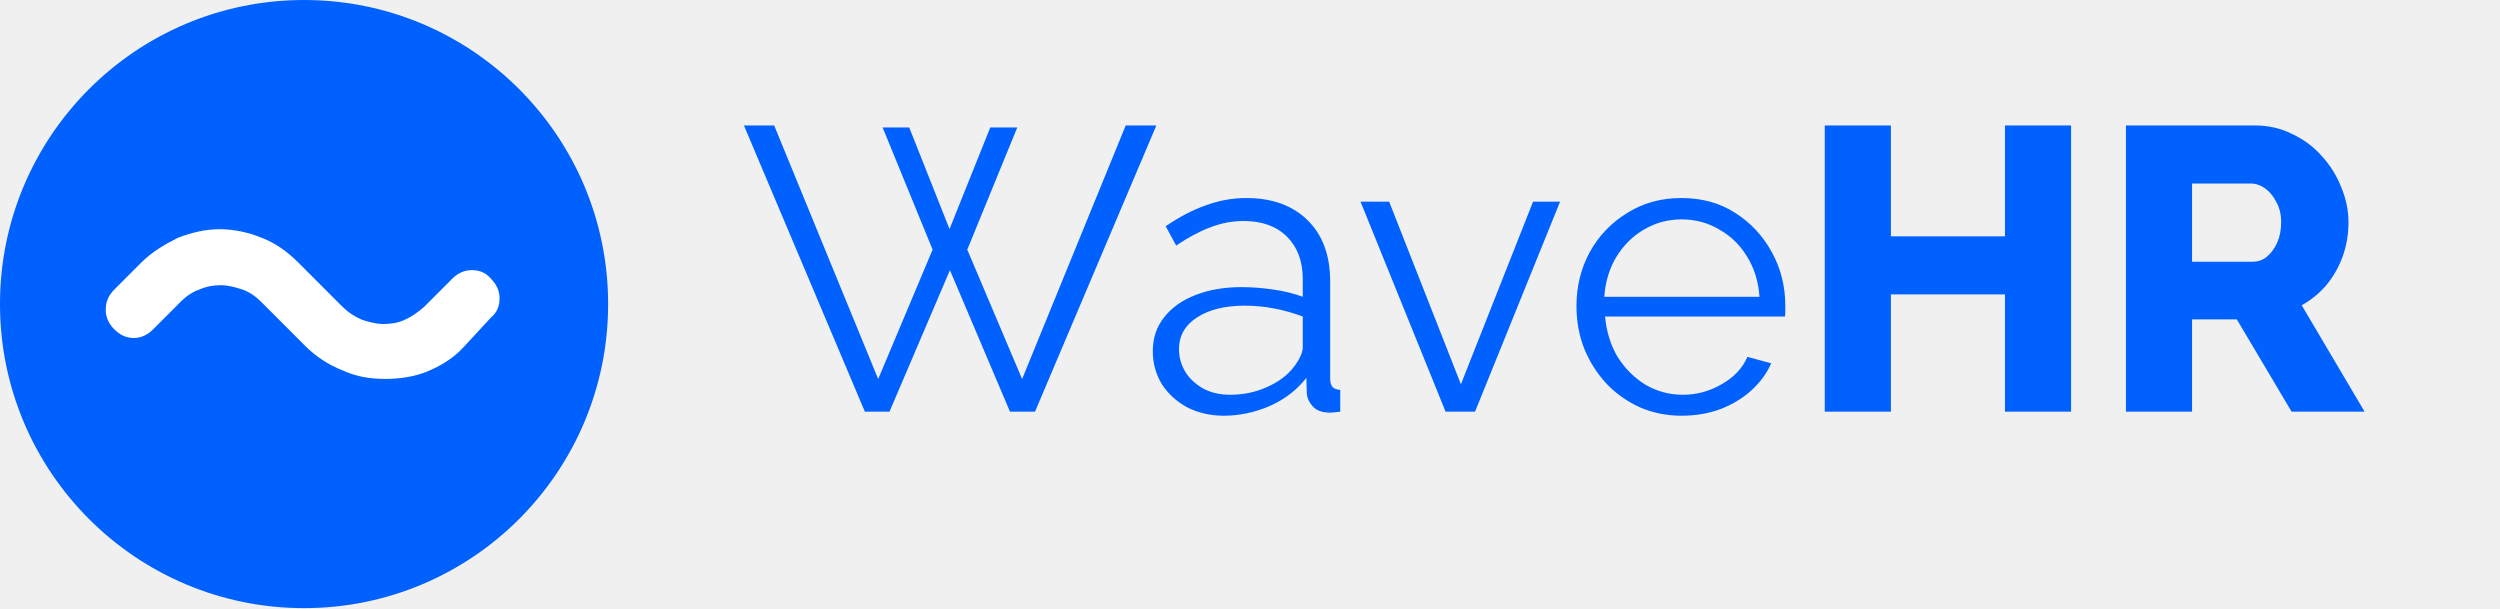
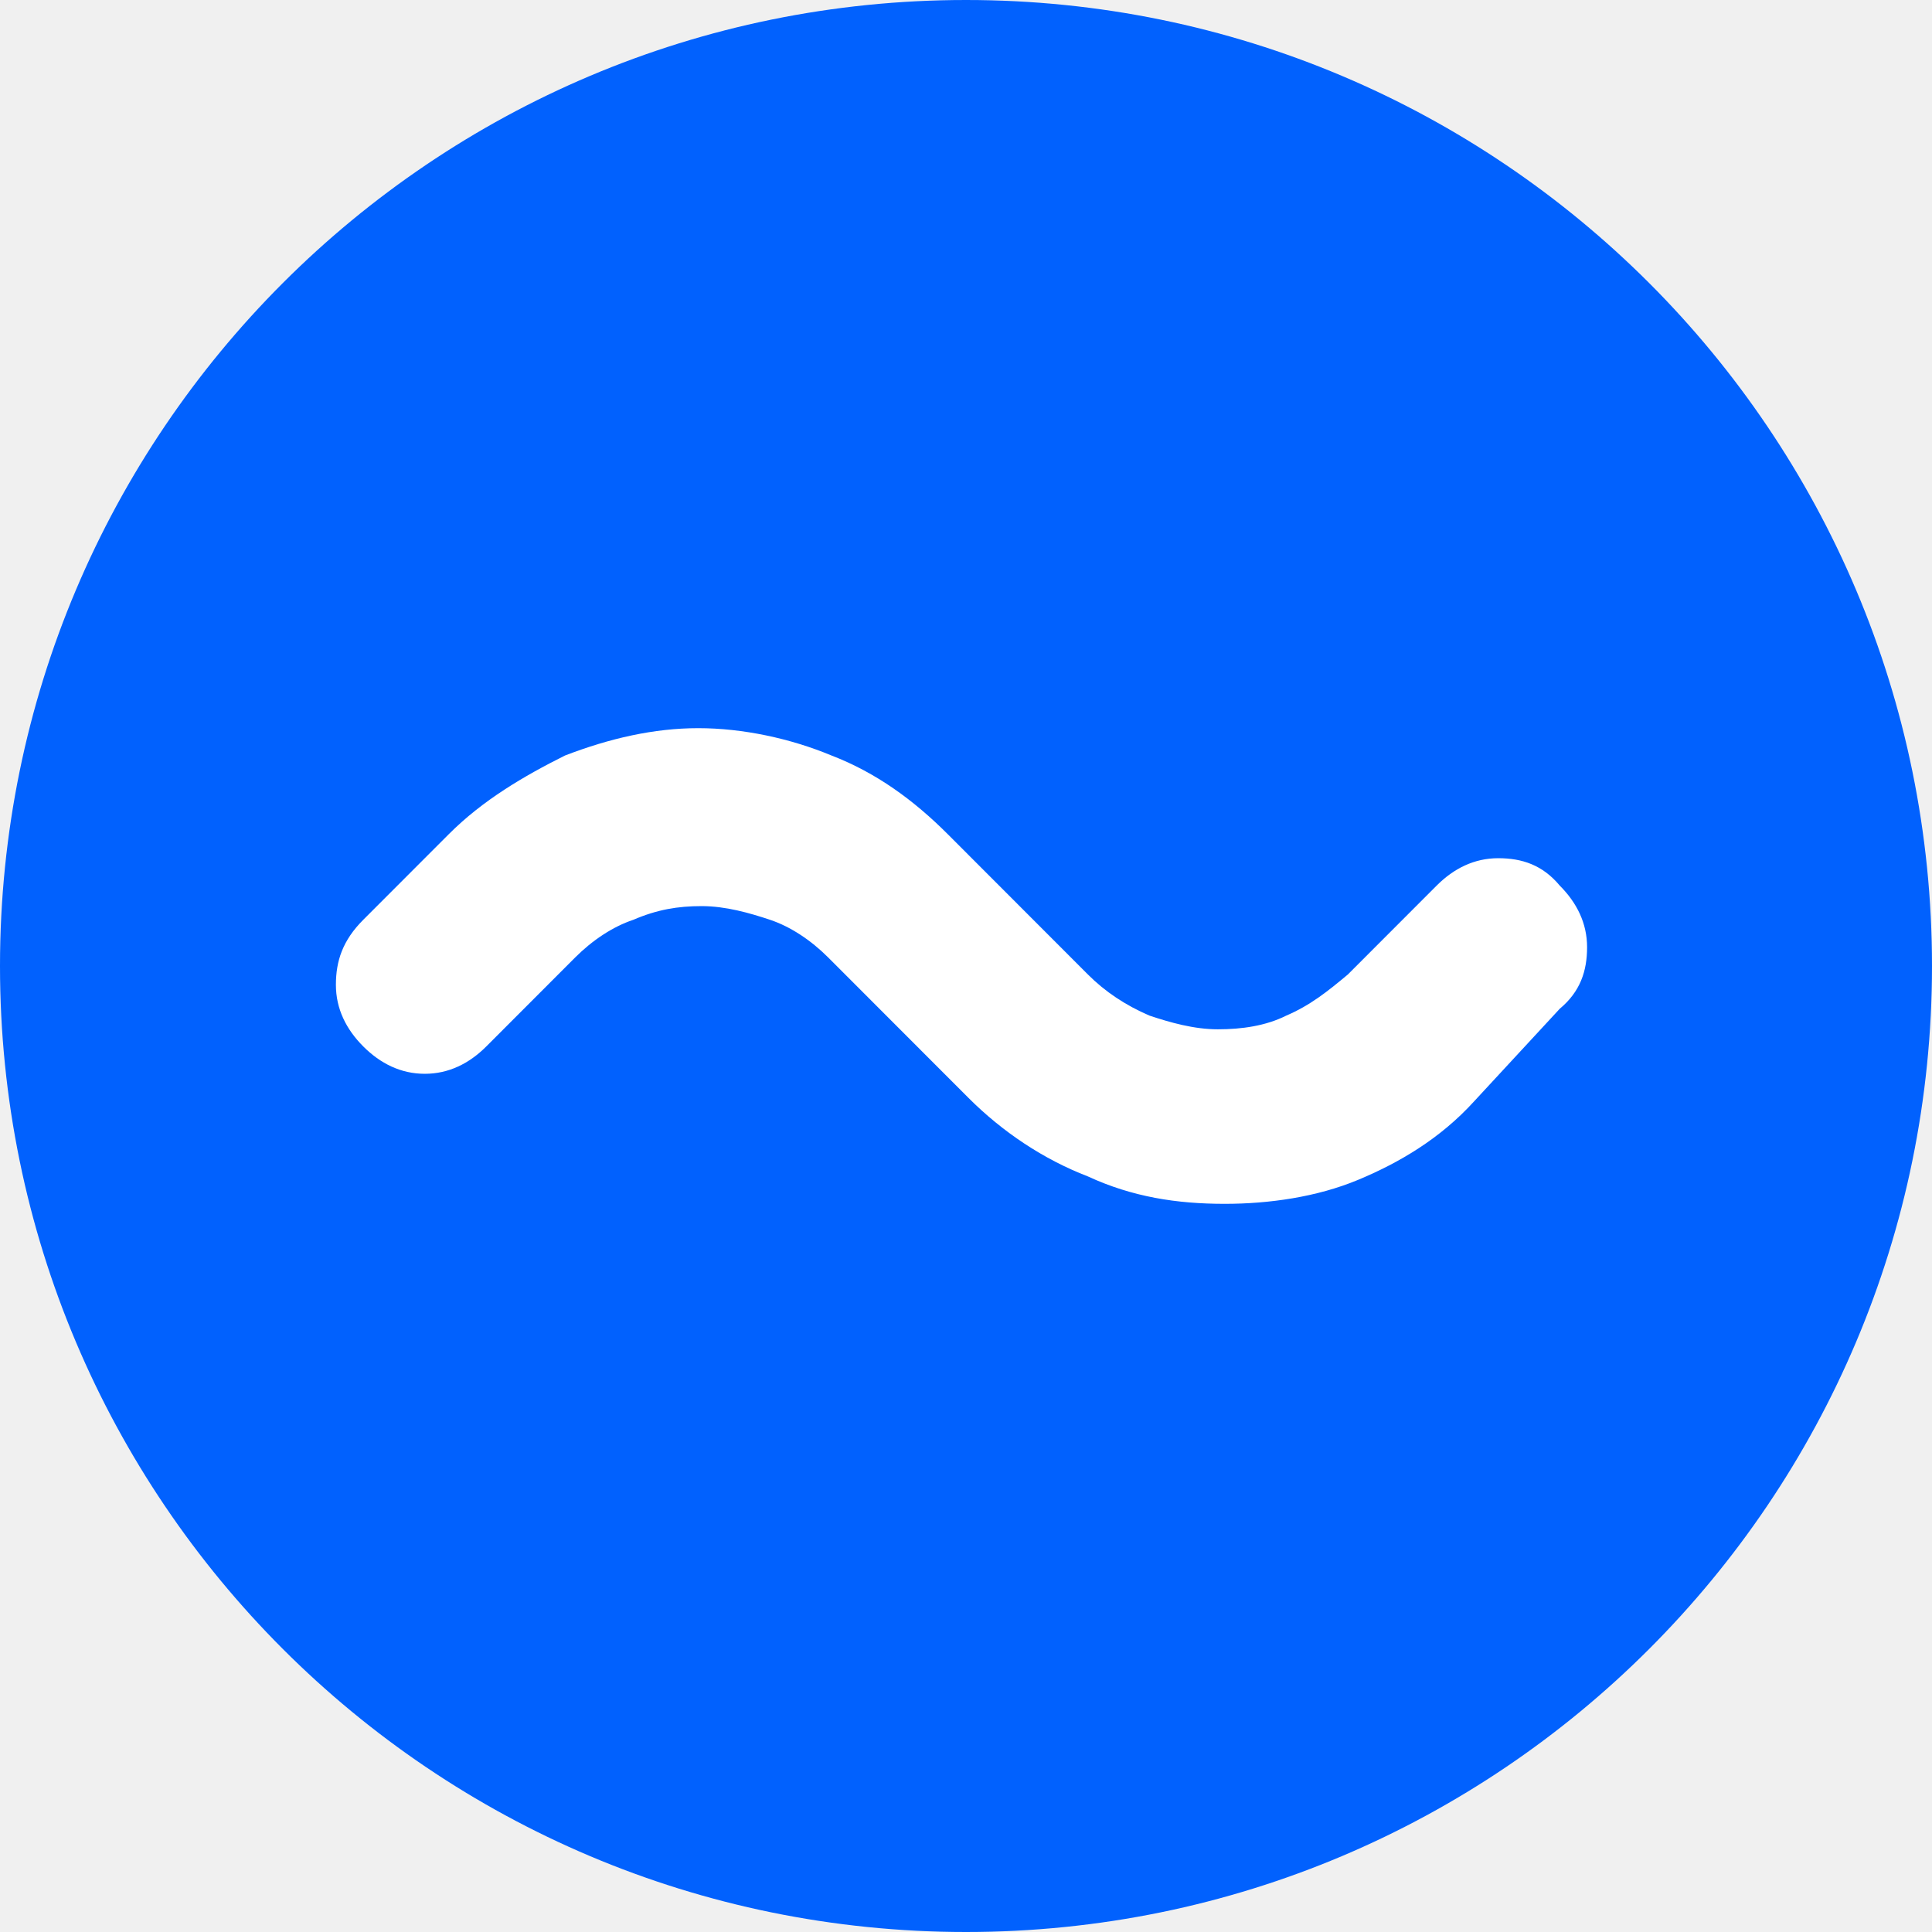
- <svg xmlns="http://www.w3.org/2000/svg" width="2816" height="685" viewBox="0 0 2816 685" fill="none">
+ <svg xmlns="http://www.w3.org/2000/svg" width="685" height="685" viewBox="0 0 685 685" fill="none">
  <path d="M342.5 0C531.664 0 685 153.336 685 342.5C685 531.664 531.664 685 342.5 685C153.336 685 0 531.664 0 342.5C0 153.336 153.336 0 342.5 0Z" fill="#0161FE" />
  <path d="M522.71 390.426C510.589 403.773 496.045 412.266 481.5 418.333C466.955 424.399 449.987 426.826 434.23 426.826C417.261 426.826 401.505 424.399 385.748 417.119C369.991 411.053 355.447 401.346 343.326 389.213L293.632 339.466C287.572 333.4 280.299 328.546 273.027 326.12C265.755 323.693 257.27 321.267 248.786 321.267C240.302 321.267 233.029 322.48 224.545 326.12C217.272 328.546 210 333.4 203.94 339.466L172.427 371.013C166.366 377.08 159.094 380.72 150.61 380.72C142.125 380.72 134.853 377.08 128.793 371.013C122.732 364.946 119.096 357.666 119.096 349.173C119.096 340.68 121.52 333.4 128.793 326.12L159.094 295.787C171.214 283.653 185.759 275.16 200.304 267.88C216.06 261.814 231.817 258.174 247.574 258.174C263.331 258.174 280.299 261.814 294.844 267.88C310.601 273.947 323.933 283.653 336.054 295.787L385.748 345.533C391.808 351.6 399.08 356.453 407.565 360.093C414.837 362.52 423.322 364.946 431.806 364.946C440.29 364.946 448.775 363.733 456.047 360.093C464.531 356.453 470.592 351.6 477.864 345.533L509.377 313.987C515.438 307.92 522.71 304.28 531.194 304.28C539.679 304.28 546.951 306.707 553.011 313.987C559.071 320.053 562.708 327.333 562.708 335.826C562.708 344.32 560.284 351.6 553.011 357.666L522.71 390.426Z" fill="white" />
-   <path d="M994.179 143.587H1024.15L1069.56 258.021L1115.42 143.587H1145.85L1089.54 281.18L1151.3 426.947L1268 141.317H1302.51L1165.83 463.729H1137.67L1070.01 304.339L1001.9 463.729H974.198L837.968 141.317H872.025L989.183 426.947L1050.49 281.18L994.179 143.587ZM1298.5 395.614C1298.5 380.78 1302.74 368.065 1311.22 357.469C1319.69 346.571 1331.35 338.245 1346.18 332.494C1361.32 326.439 1378.73 323.412 1398.4 323.412C1409.91 323.412 1421.86 324.32 1434.28 326.136C1446.69 327.953 1457.74 330.677 1467.43 334.31V314.329C1467.43 294.349 1461.52 278.456 1449.72 266.649C1437.91 254.842 1421.56 248.939 1400.67 248.939C1387.96 248.939 1375.4 251.361 1362.98 256.205C1350.87 260.746 1338.16 267.557 1324.84 276.639L1313.03 254.842C1328.47 244.247 1343.61 236.375 1358.44 231.229C1373.28 225.78 1388.41 223.055 1403.85 223.055C1432.91 223.055 1455.92 231.38 1472.88 248.031C1489.83 264.681 1498.31 287.689 1498.31 317.054V426.492C1498.31 430.731 1499.21 433.909 1501.03 436.029C1502.85 437.845 1505.72 438.905 1509.66 439.207V463.729C1506.33 464.031 1503.45 464.334 1501.03 464.637C1498.61 464.94 1496.79 464.94 1495.58 464.637C1488.01 464.334 1482.26 461.912 1478.32 457.371C1474.39 452.83 1472.27 447.987 1471.97 442.84L1471.51 425.584C1460.92 439.207 1447.14 449.803 1430.19 457.371C1413.24 464.637 1395.98 468.27 1378.42 468.27C1363.29 468.27 1349.51 465.091 1337.1 458.734C1324.99 452.073 1315.45 443.294 1308.49 432.396C1301.83 421.195 1298.5 408.934 1298.5 395.614ZM1456.98 413.778C1460.31 409.539 1462.89 405.452 1464.7 401.517C1466.52 397.581 1467.43 394.1 1467.43 391.073V356.561C1457.13 352.625 1446.39 349.598 1435.19 347.479C1424.29 345.36 1413.24 344.3 1402.04 344.3C1379.94 344.3 1362.07 348.69 1348.45 357.469C1334.83 366.248 1328.02 378.206 1328.02 393.343C1328.02 402.122 1330.29 410.448 1334.83 418.319C1339.37 425.887 1346.03 432.244 1354.81 437.391C1363.59 442.235 1373.88 444.657 1385.69 444.657C1400.52 444.657 1414.3 441.781 1427.01 436.029C1440.03 430.277 1450.02 422.86 1456.98 413.778ZM1628.31 463.729L1532.5 227.142H1564.74L1645.57 432.85L1726.85 227.142H1757.28L1661.46 463.729H1628.31ZM1894.25 468.27C1877.29 468.27 1861.55 465.091 1847.02 458.734C1832.49 452.073 1819.92 443.143 1809.33 431.942C1798.73 420.438 1790.41 407.269 1784.35 392.435C1778.6 377.601 1775.73 361.707 1775.73 344.754C1775.73 322.655 1780.72 302.371 1790.71 283.905C1801 265.438 1815.08 250.755 1832.94 239.857C1850.8 228.656 1871.09 223.055 1893.79 223.055C1917.1 223.055 1937.39 228.656 1954.64 239.857C1972.2 251.058 1985.97 265.892 1995.96 284.359C2005.95 302.523 2010.95 322.503 2010.95 344.3C2010.95 346.722 2010.95 349.144 2010.95 351.566C2010.95 353.685 2010.8 355.35 2010.5 356.561H1807.97C1809.48 373.514 1814.17 388.651 1822.04 401.971C1830.22 414.989 1840.66 425.433 1853.38 433.304C1866.39 440.872 1880.47 444.657 1895.61 444.657C1911.05 444.657 1925.58 440.721 1939.2 432.85C1953.13 424.979 1962.82 414.686 1968.26 401.971L1995.06 409.237C1990.21 420.438 1982.8 430.579 1972.81 439.661C1962.82 448.743 1951.01 455.858 1937.39 461.004C1924.07 465.848 1909.69 468.27 1894.25 468.27ZM1807.06 334.31H1981.89C1980.68 317.054 1975.98 301.917 1967.81 288.9C1959.94 275.882 1949.49 265.741 1936.48 258.475C1923.76 250.907 1909.69 247.123 1894.25 247.123C1878.81 247.123 1864.73 250.907 1852.01 258.475C1839.3 265.741 1828.86 276.034 1820.68 289.354C1812.81 302.371 1808.27 317.357 1807.06 334.31ZM2332.87 141.317V463.729H2258.4V331.585H2129.89V463.729H2055.41V141.317H2129.89V266.195H2258.4V141.317H2332.87ZM2394.66 463.729V141.317H2539.97C2555.11 141.317 2569.03 144.496 2581.75 150.853C2594.77 156.908 2605.97 165.233 2615.35 175.829C2624.74 186.122 2632 197.777 2637.15 210.794C2642.6 223.812 2645.32 236.981 2645.32 250.301C2645.32 263.622 2643.2 276.336 2638.96 288.446C2634.73 300.252 2628.67 310.999 2620.8 320.687C2612.93 330.072 2603.54 337.791 2592.65 343.846L2663.49 463.729H2581.29L2519.54 359.74H2469.13V463.729H2394.66ZM2469.13 294.803H2537.25C2543.3 294.803 2548.6 292.987 2553.14 289.354C2557.98 285.418 2561.92 280.121 2564.95 273.46C2567.97 266.8 2569.49 259.081 2569.49 250.301C2569.49 241.522 2567.67 233.954 2564.04 227.596C2560.71 220.936 2556.47 215.79 2551.32 212.157C2546.18 208.524 2540.73 206.708 2534.98 206.708H2469.13V294.803Z" fill="#0161FE" />
</svg>
